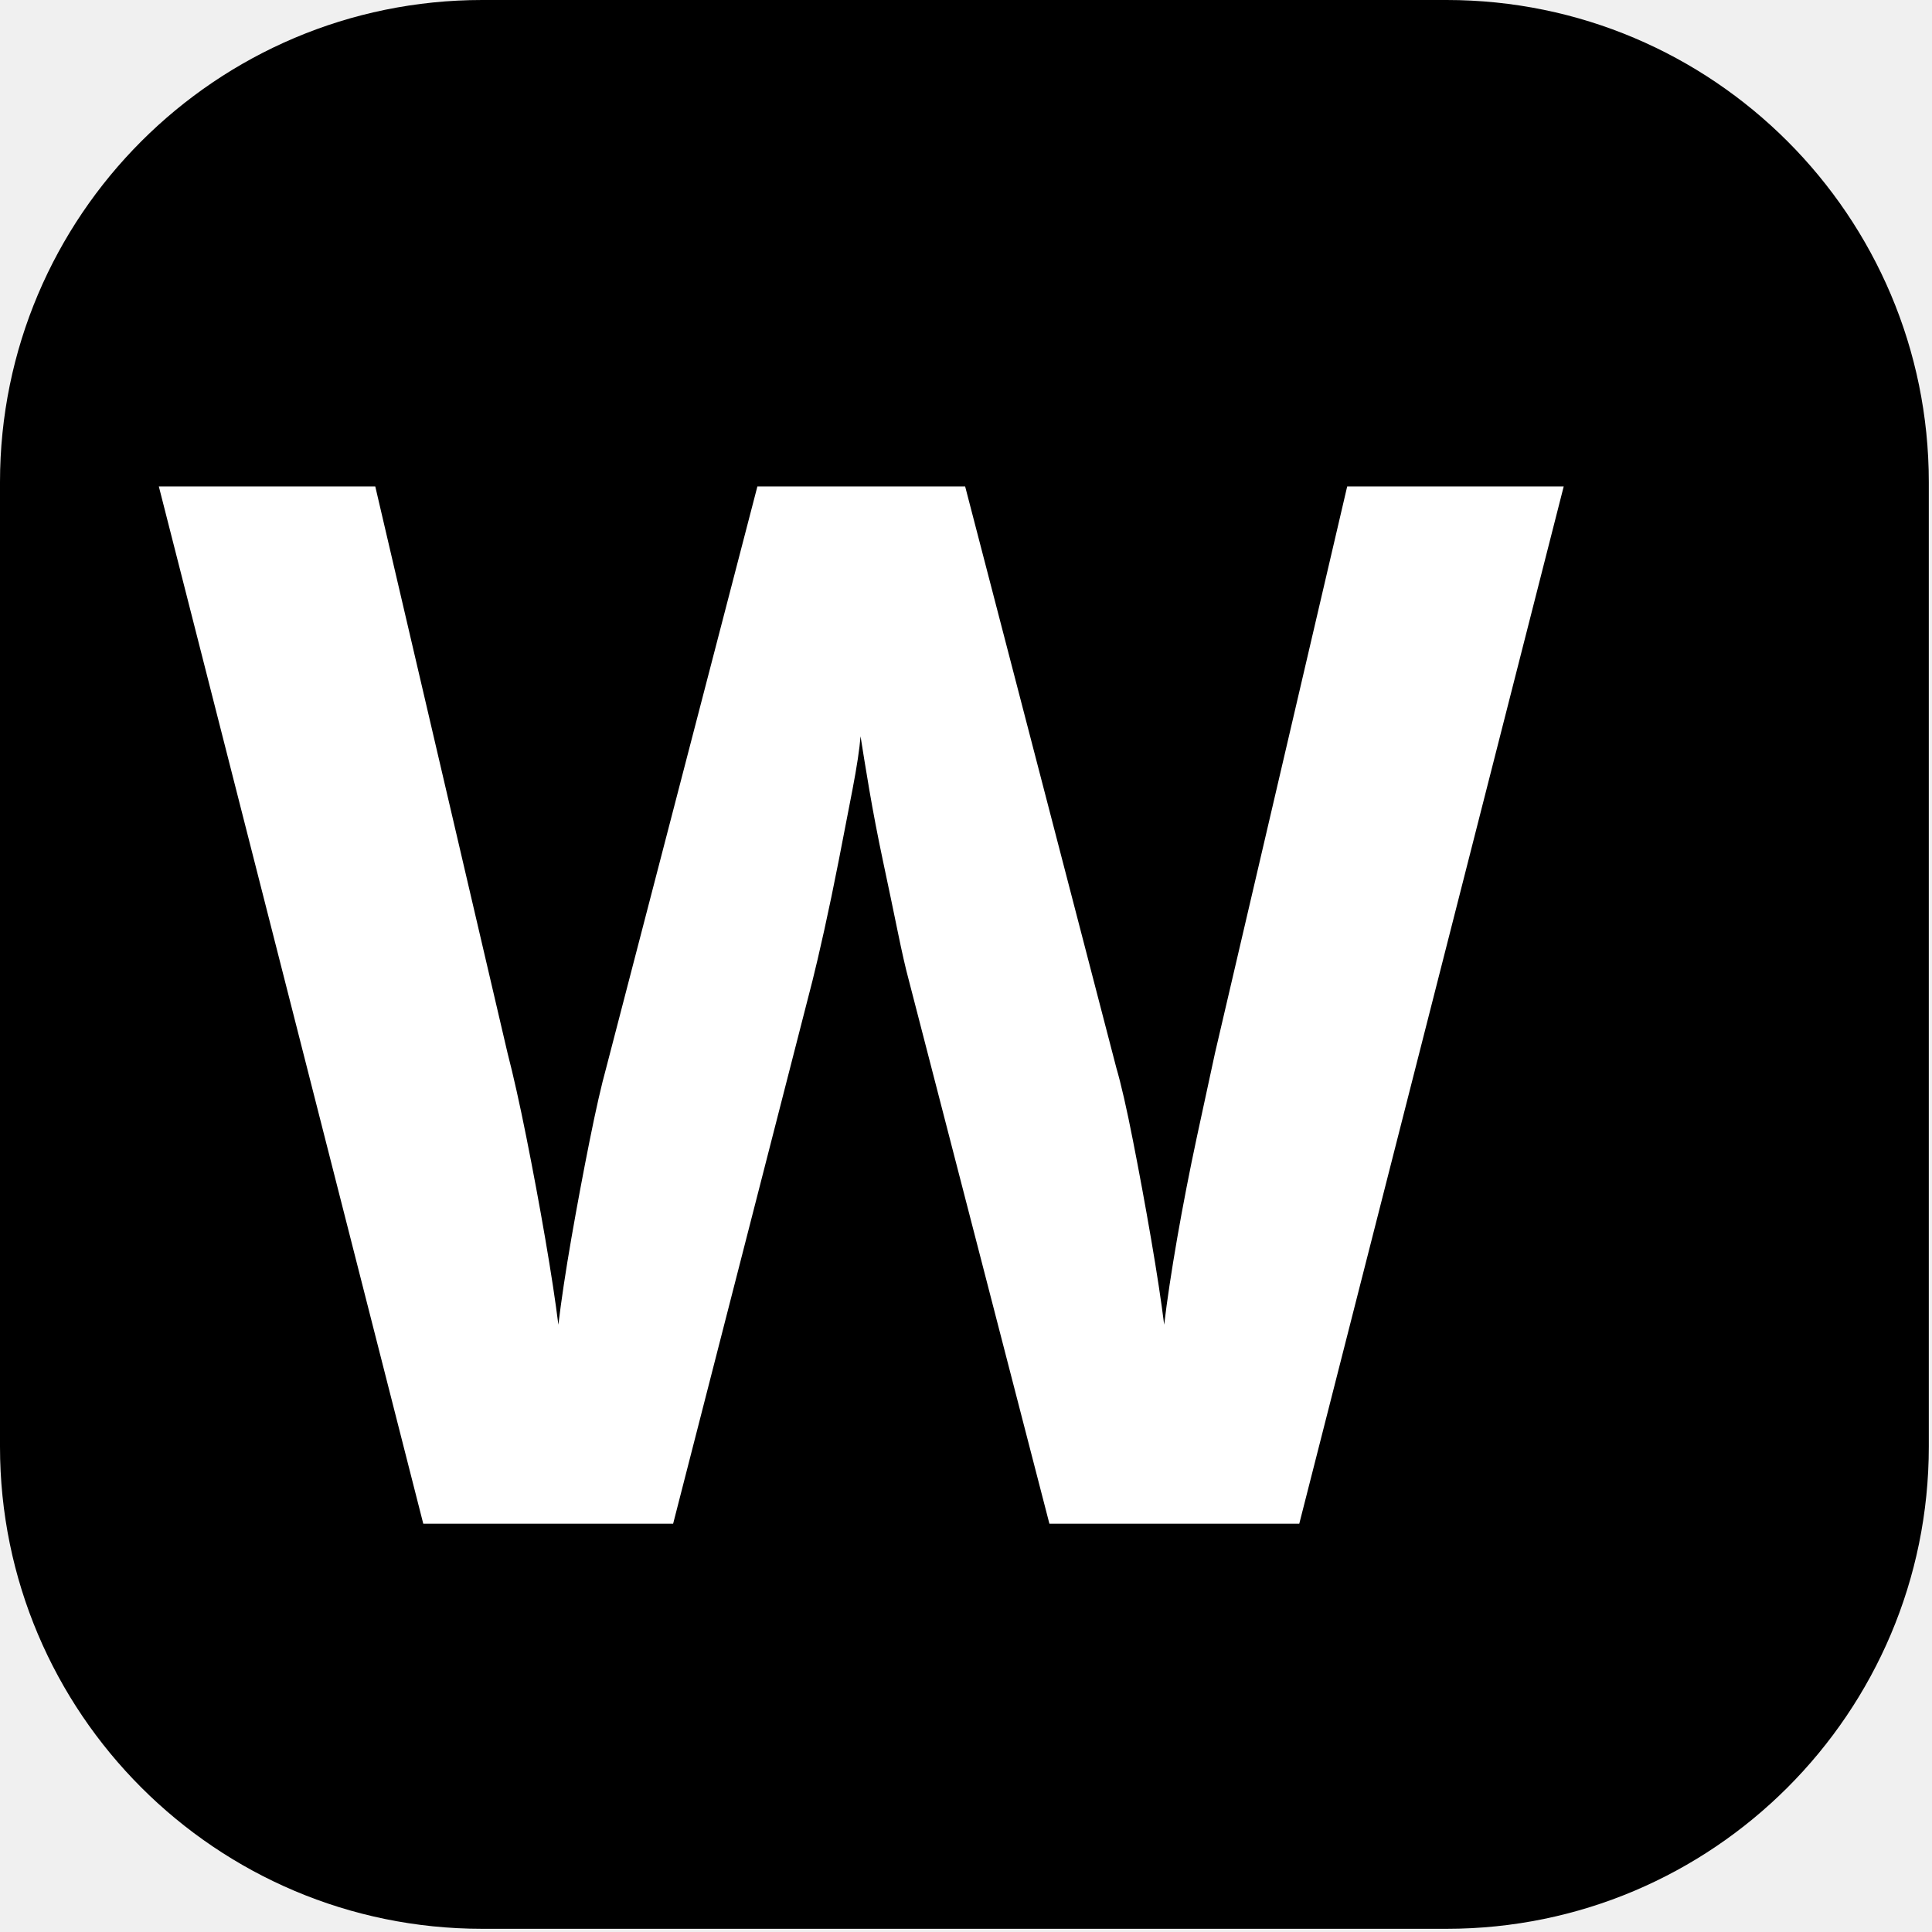
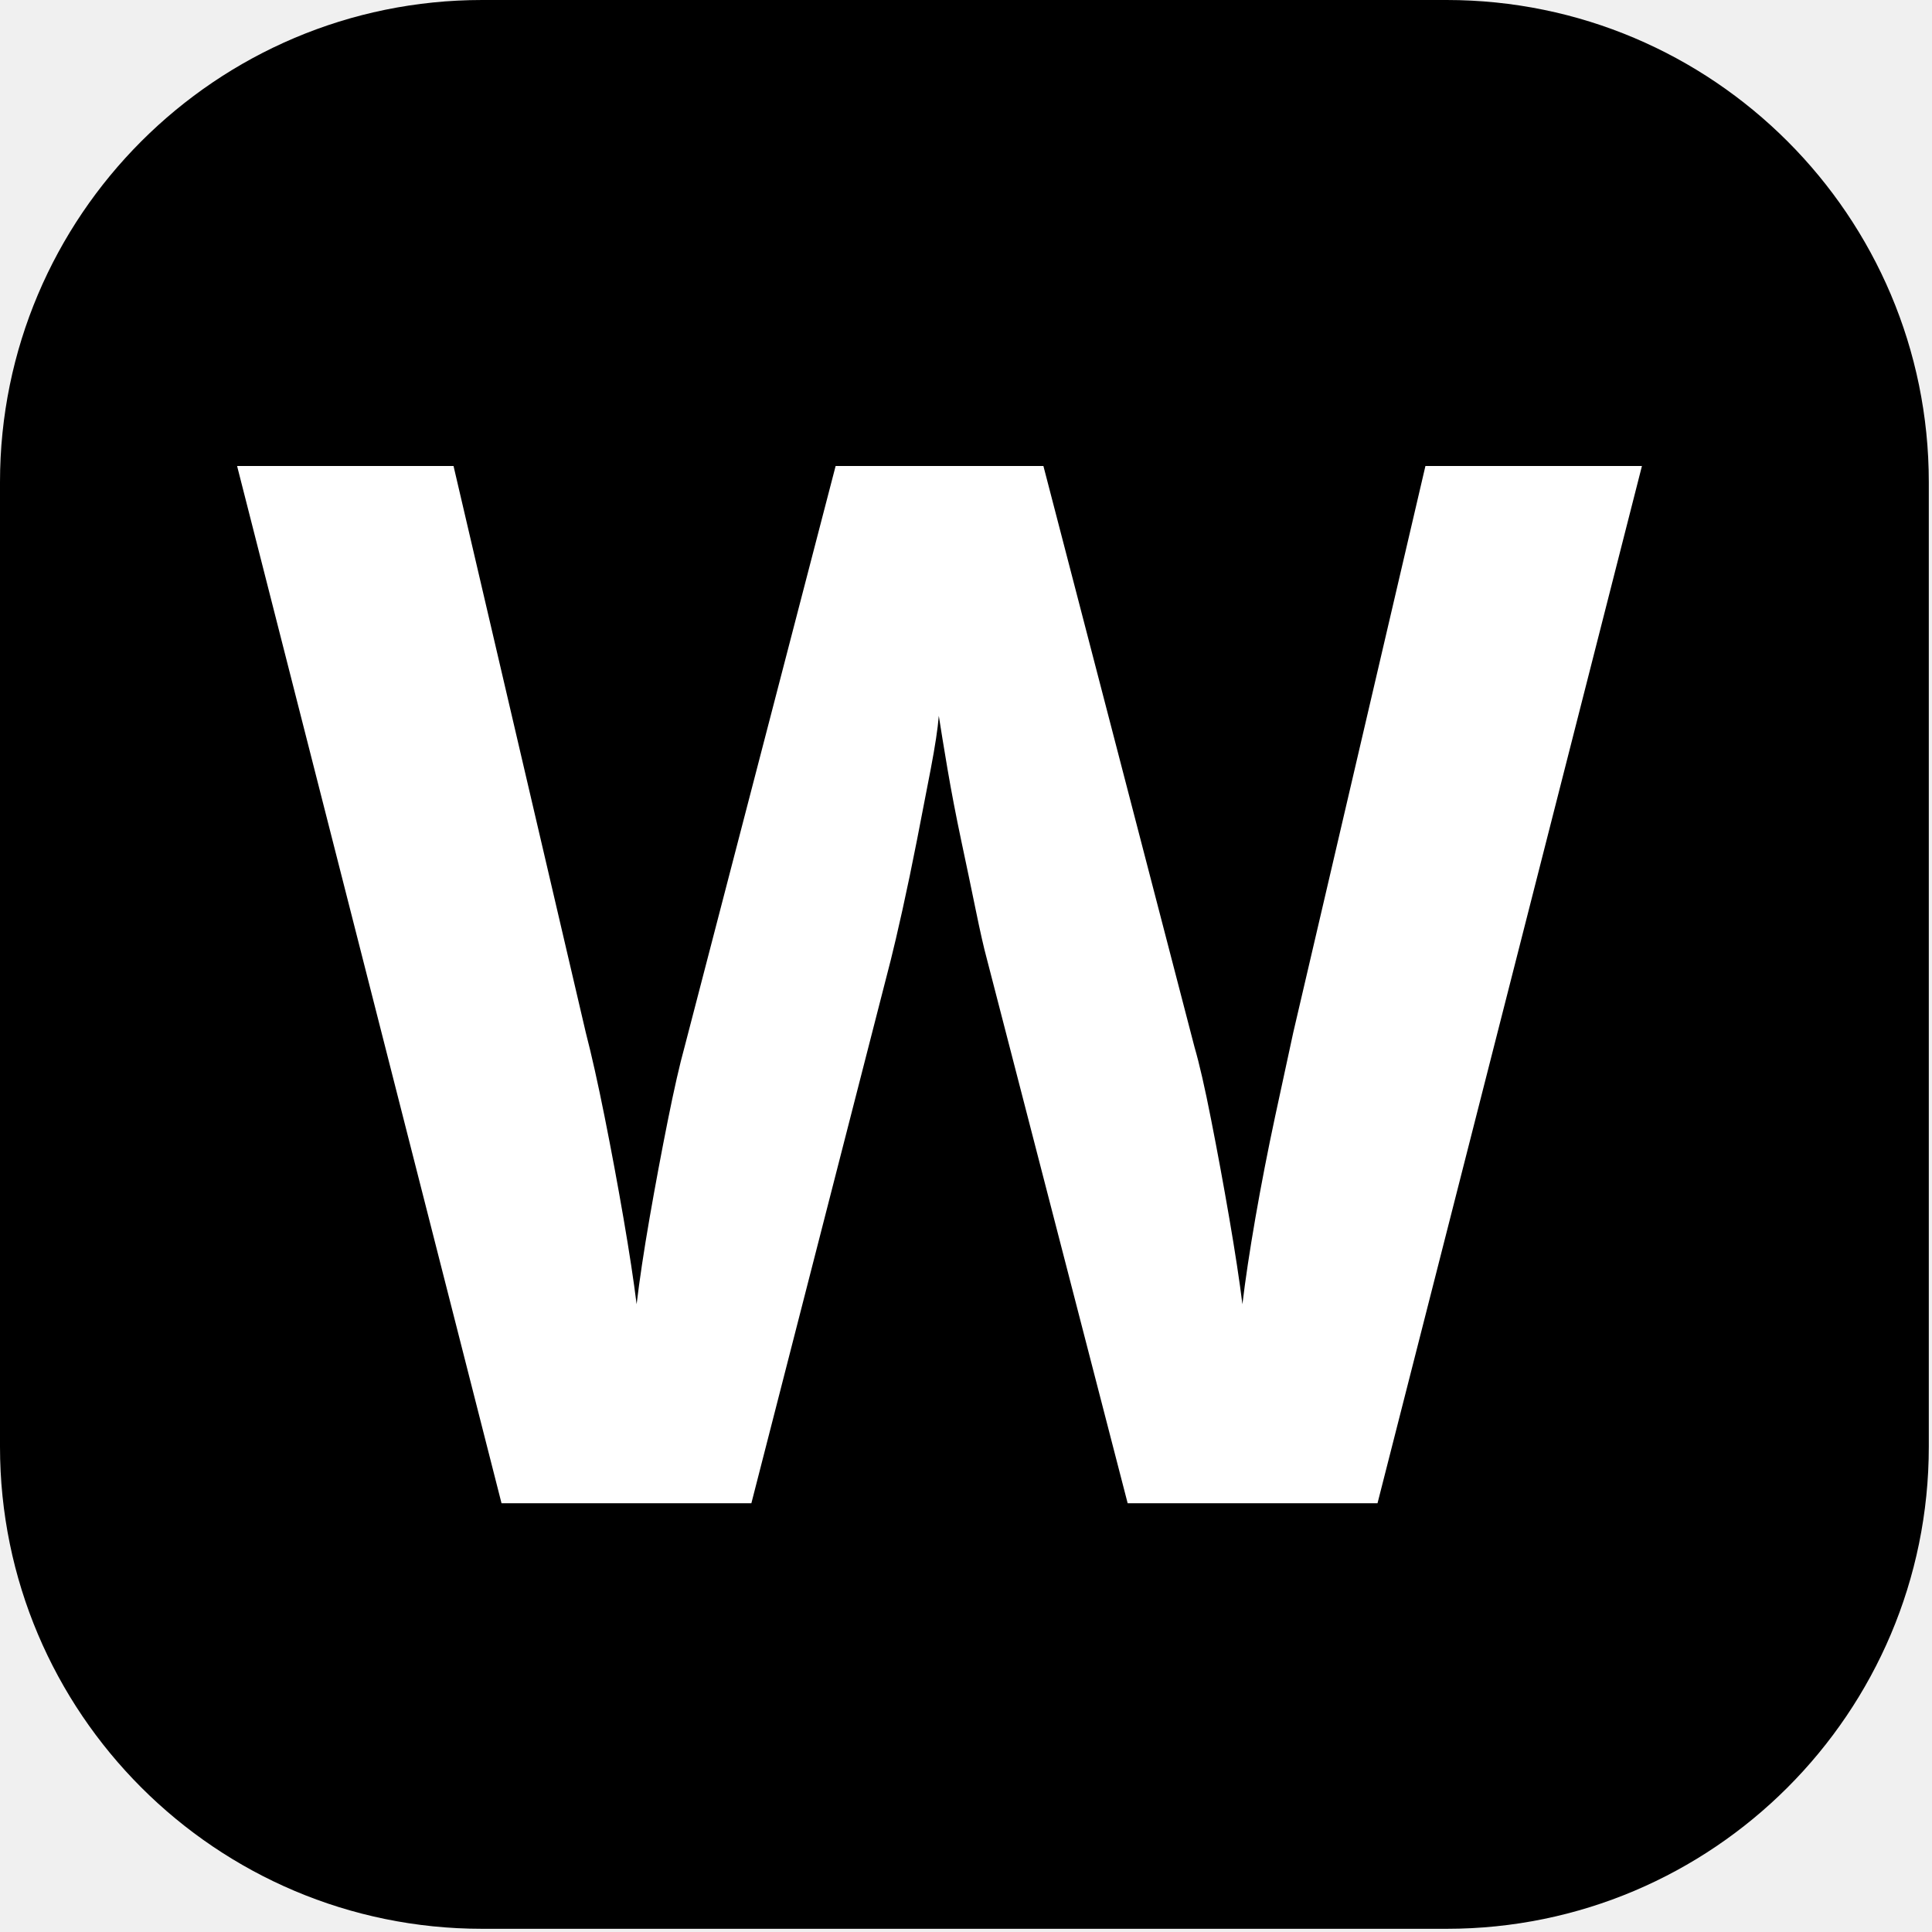
<svg xmlns="http://www.w3.org/2000/svg" width="100%" height="100%" viewBox="0 0 383 383" fill="currentColor">
  <g>
    <path d="M382.366,95.592c0,-52.759 -42.833,-95.592 -95.591,-95.592l-191.183,0c-52.759,0 -95.592,42.833 -95.592,95.592l0,191.183c0,52.758 42.833,95.591 95.592,95.591l191.183,0c52.758,0 95.591,-42.833 95.591,-95.591l0,-191.183Z" fill="currentColor" />
-     <text x="31.487px" y="302.063px" style="font-family:'HiraKakuStdN-W8', 'Hiragino Kaku Gothic StdN', sans-serif;font-weight:800;font-size:288px;fill:#fff;">W</text>
+     <text x="47px" y="298px" style="font-family:'HiraKakuStdN-W8', 'Hiragino Kaku Gothic StdN', sans-serif;font-weight:800;font-size:288px;fill:#fff;">W</text>
  </g>
</svg>
